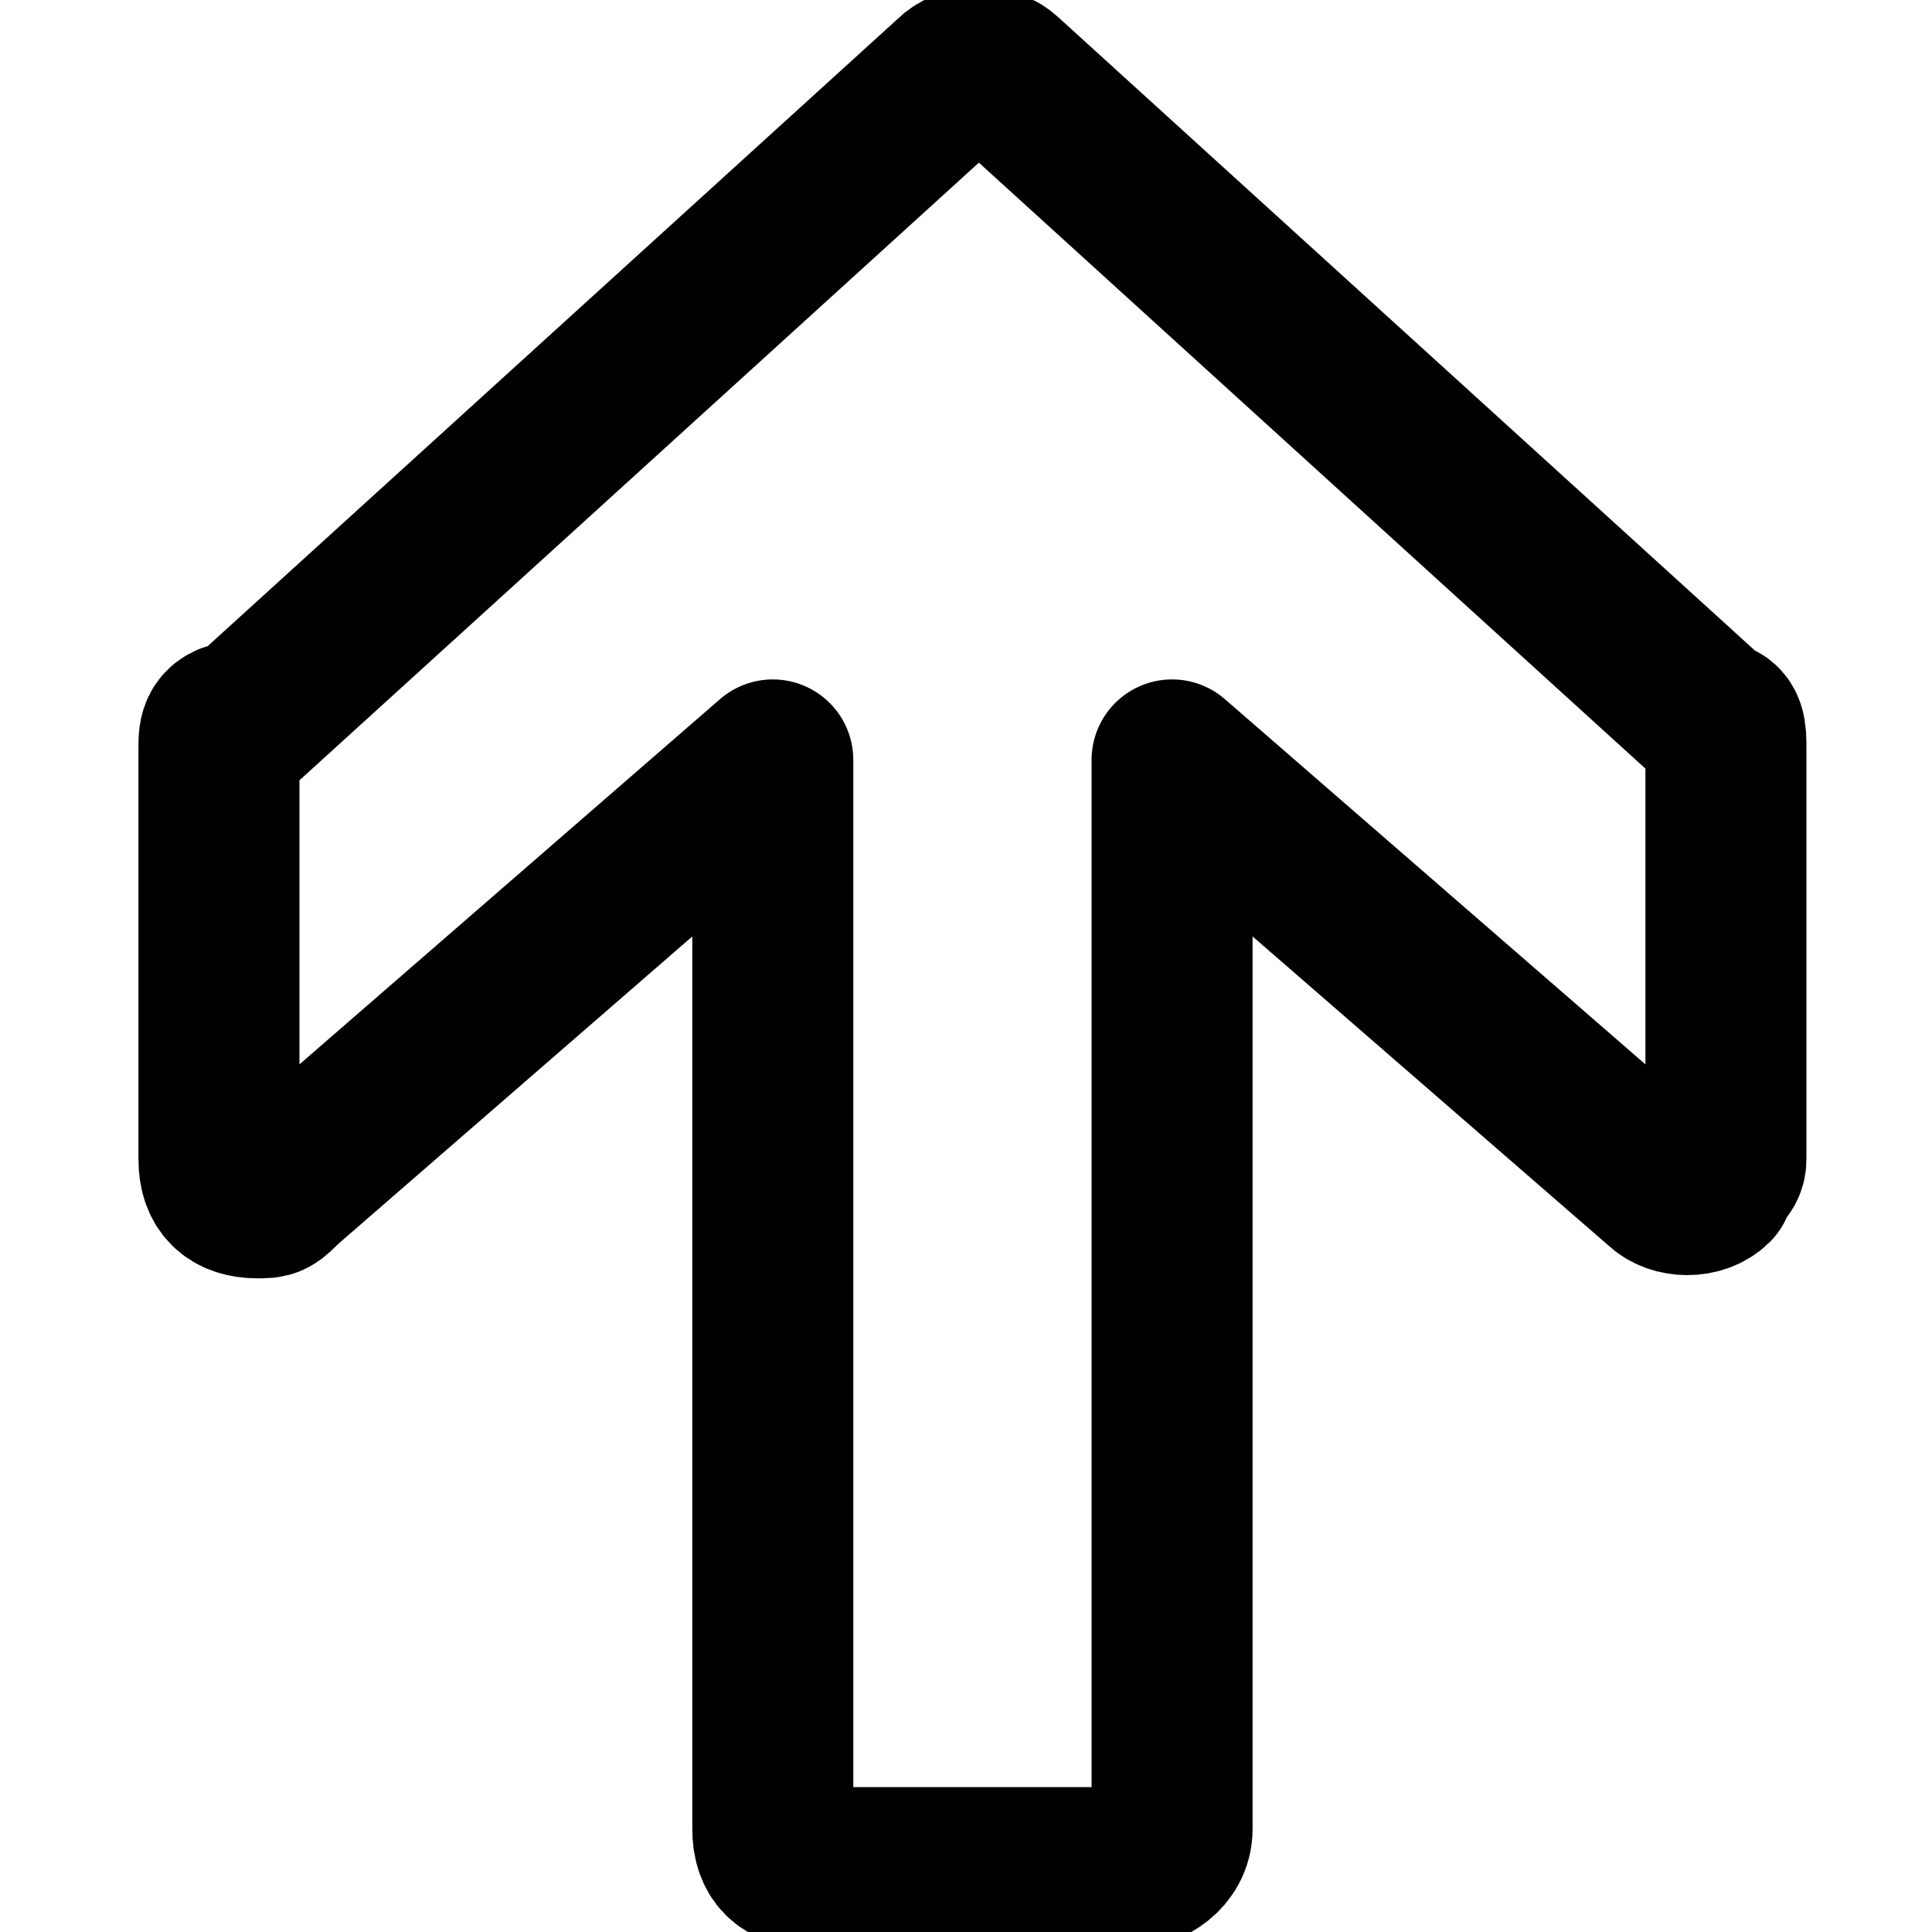
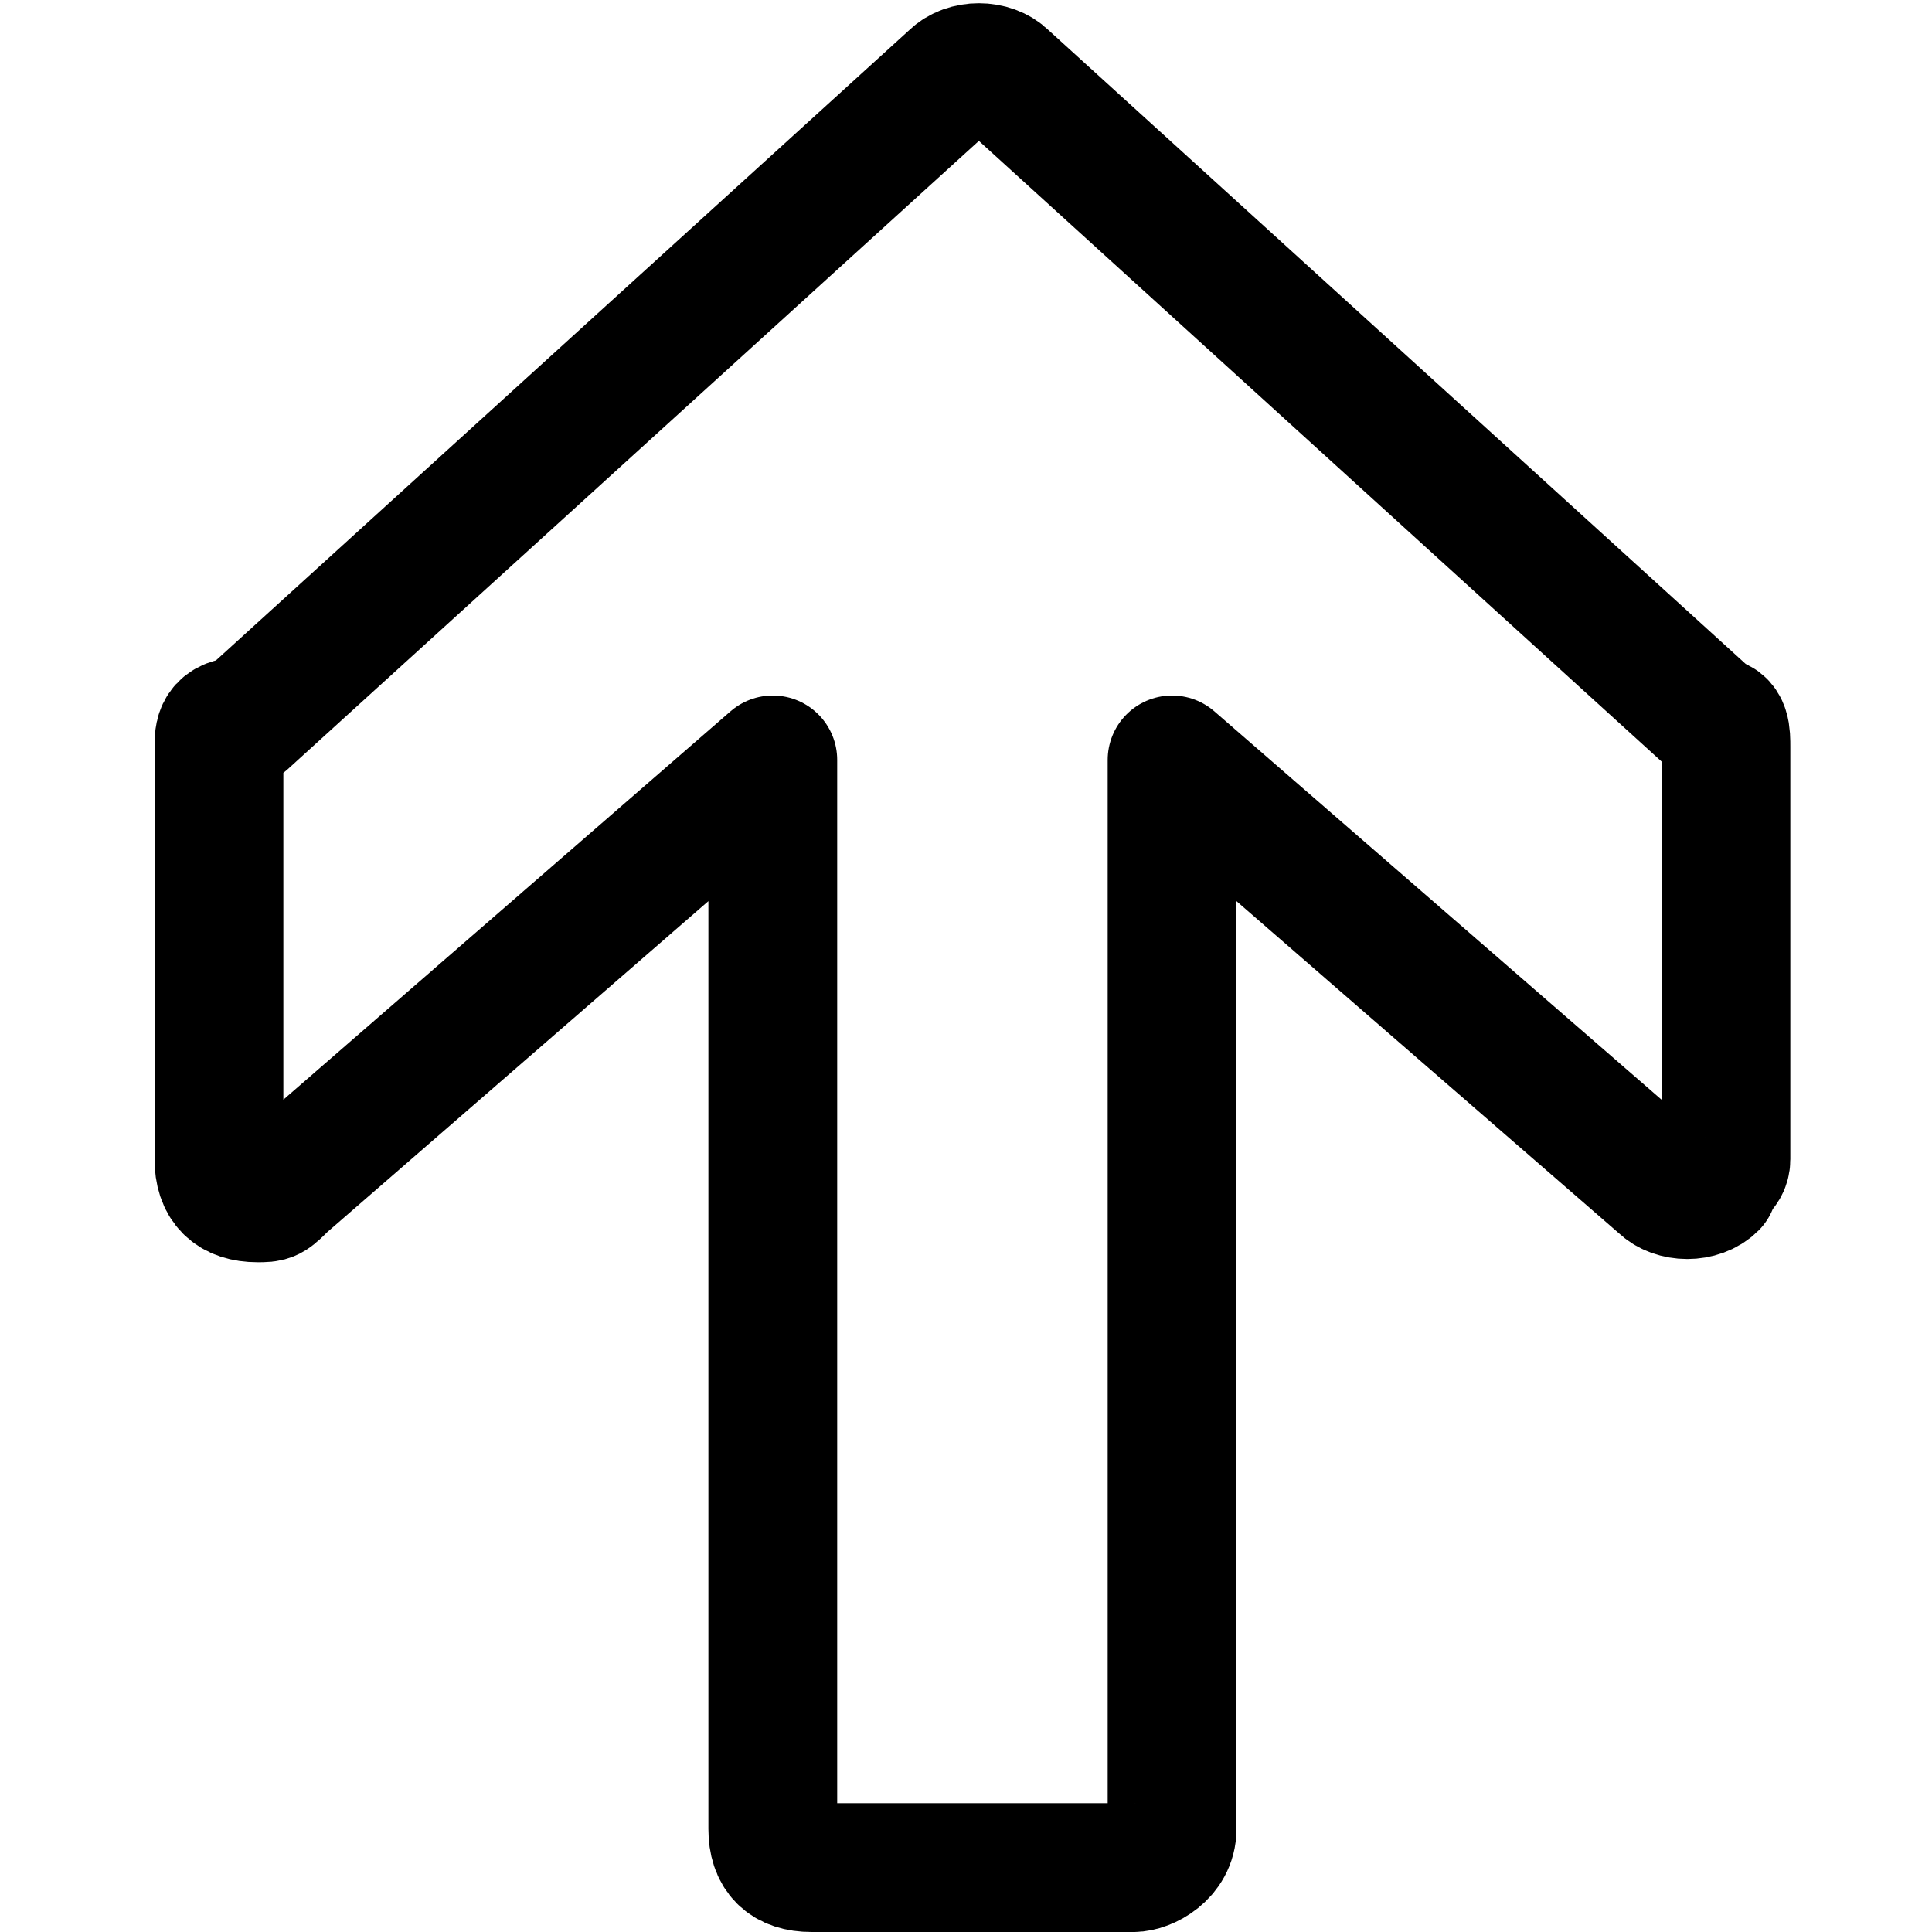
<svg xmlns="http://www.w3.org/2000/svg" version="1.1" id="Layer_1" x="0px" y="0px" viewBox="0 0 15 15" style="enable-background:new 0 0 15 15;" xml:space="preserve">
  <style type="text/css">
- 	.st0{fill:none;stroke:#000000;stroke-width:1.25;stroke-linecap:round;stroke-linejoin:round;}
+ 	.st0{fill:none;stroke:#000000;stroke-width:1;stroke-linecap:round;stroke-linejoin:round;}
</style>
  <path class="st0" d="M9.1,14.2V5.9l3.8,3.3l0,0c0.1,0.1,0.3,0.1,0.4,0c0-0.1,0.1-0.1,0.1-0.2V5.8l0,0c0-0.1,0-0.2-0.1-0.2l-5.5-5  l0,0c-0.1-0.1-0.3-0.1-0.4,0l-5.5,5l0,0c-0.2,0-0.2,0.1-0.2,0.2V9l0,0c0,0.2,0.1,0.3,0.3,0.3c0.1,0,0.1,0,0.2-0.1L6,5.9v8.3l0,0  c0,0.2,0.1,0.3,0.3,0.3h2.5l0,0C8.9,14.5,9.1,14.4,9.1,14.2z" />
</svg>
